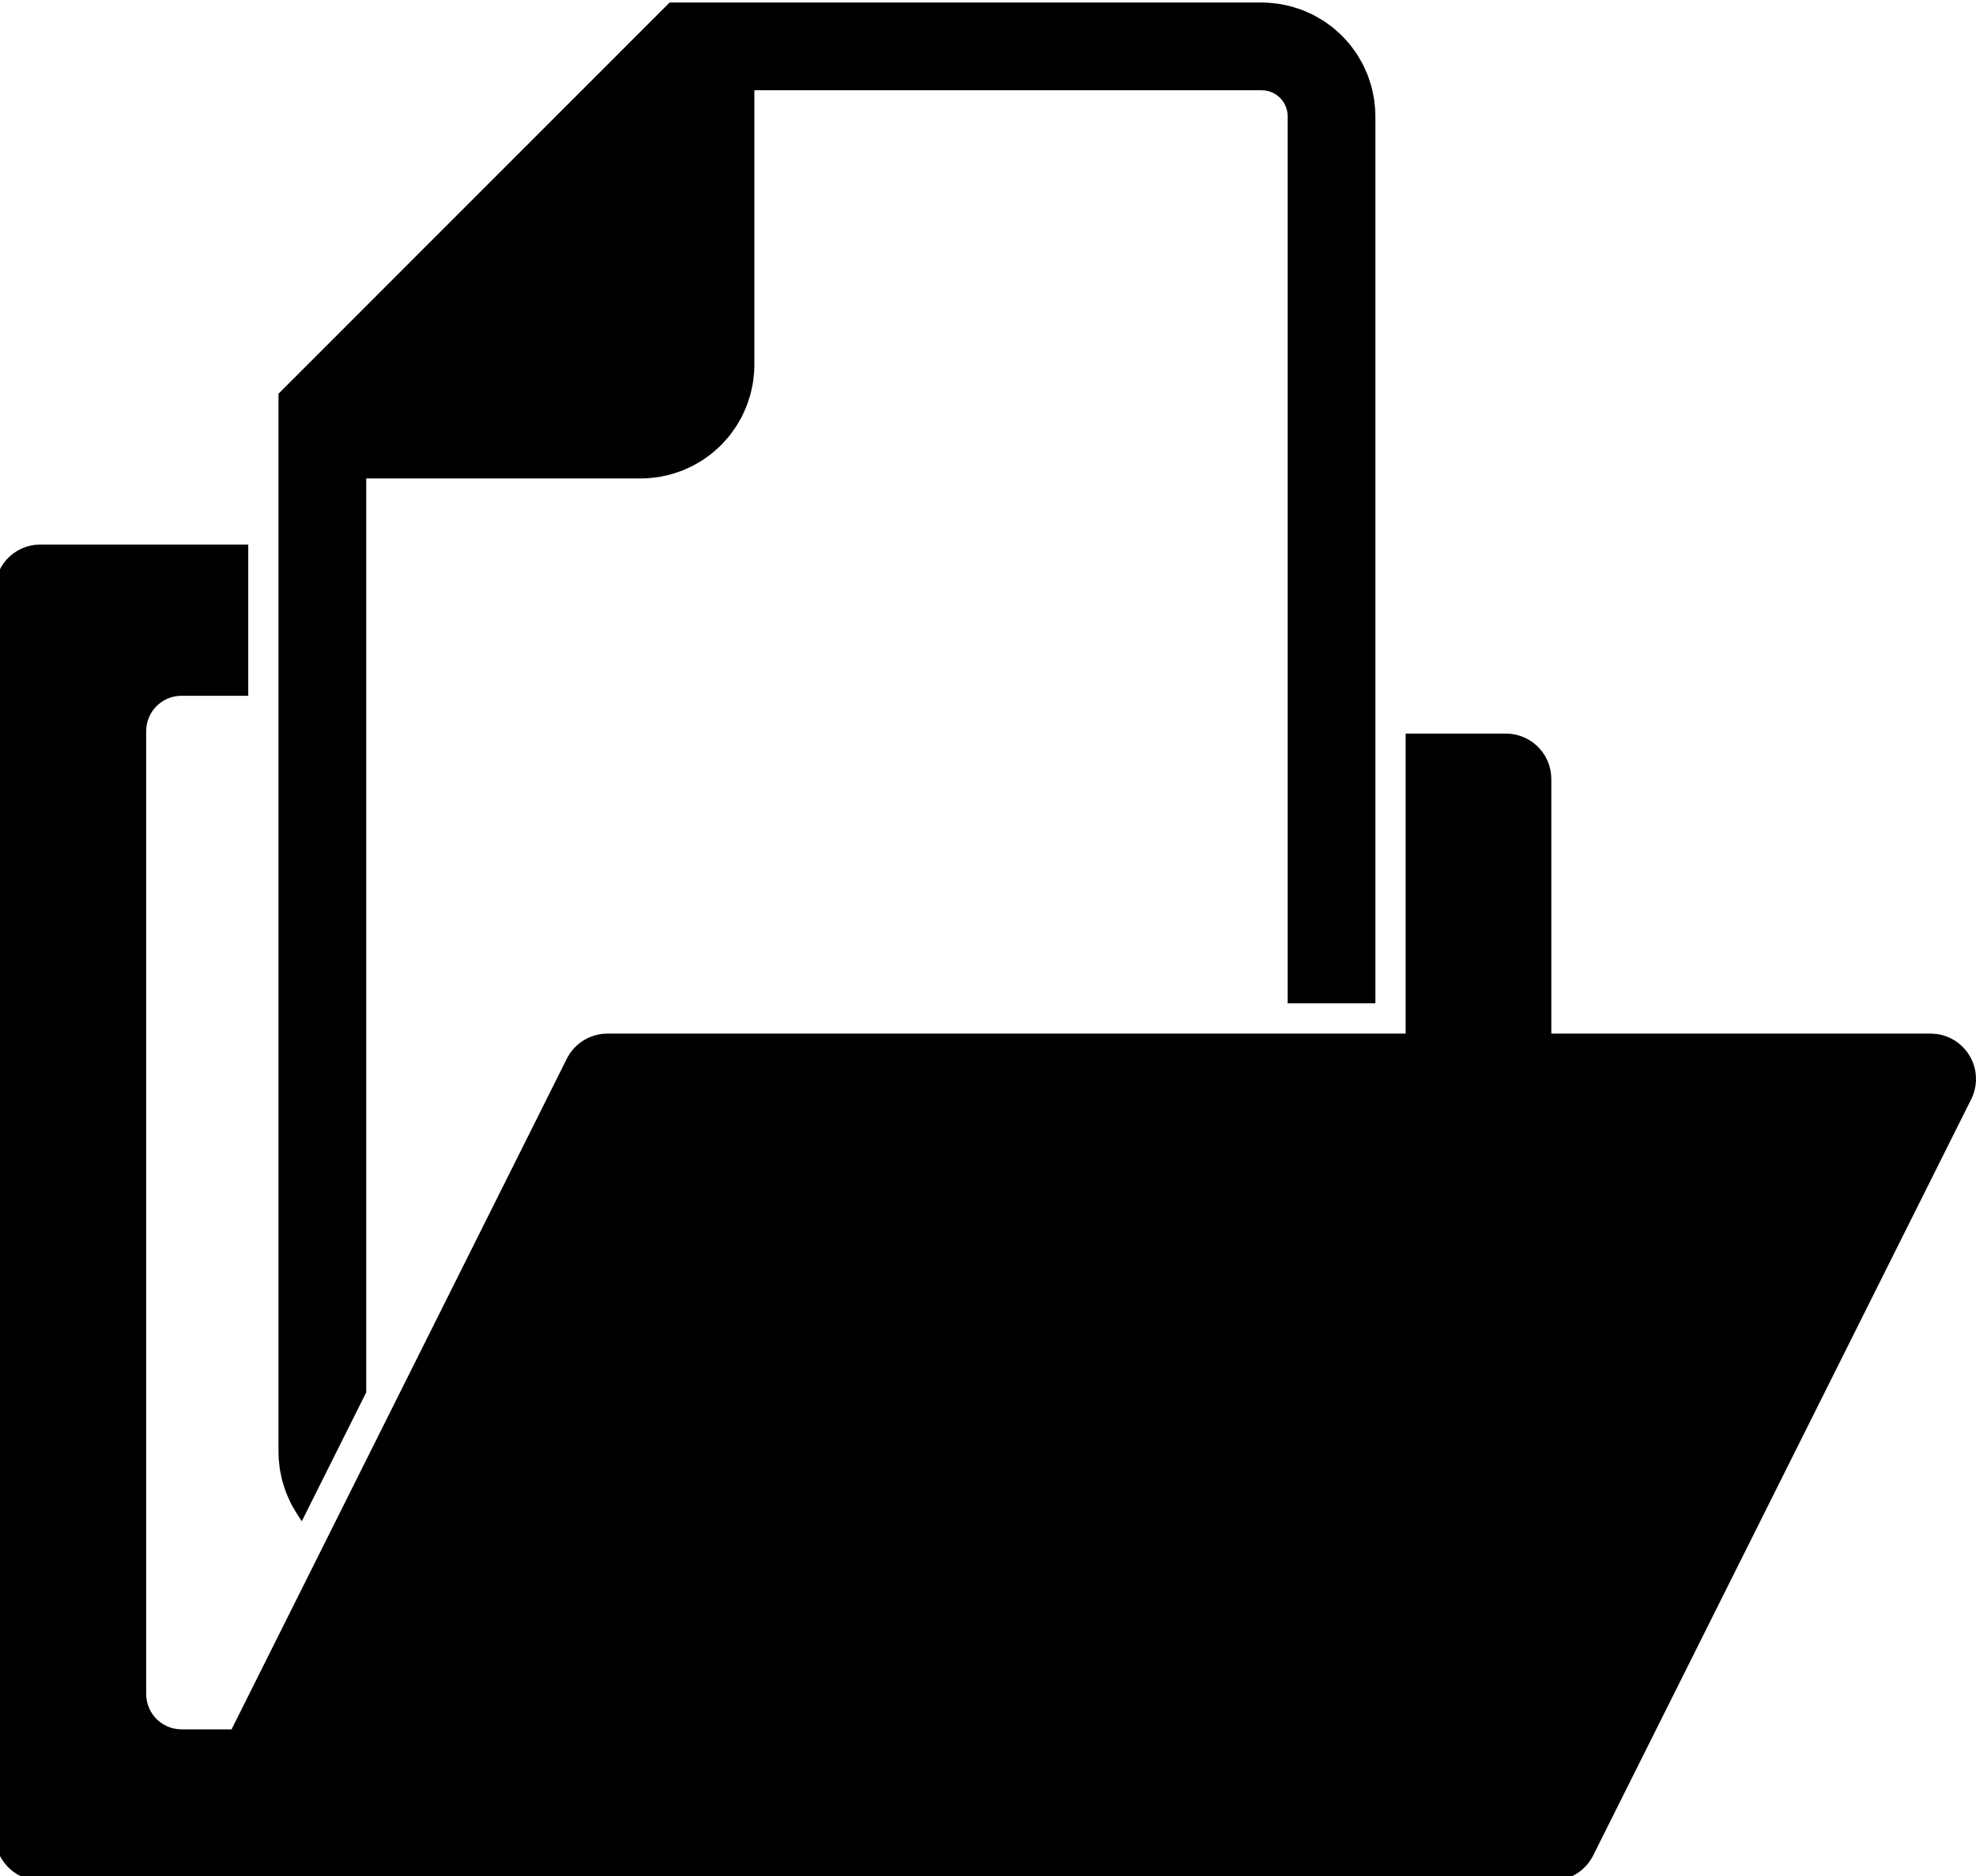
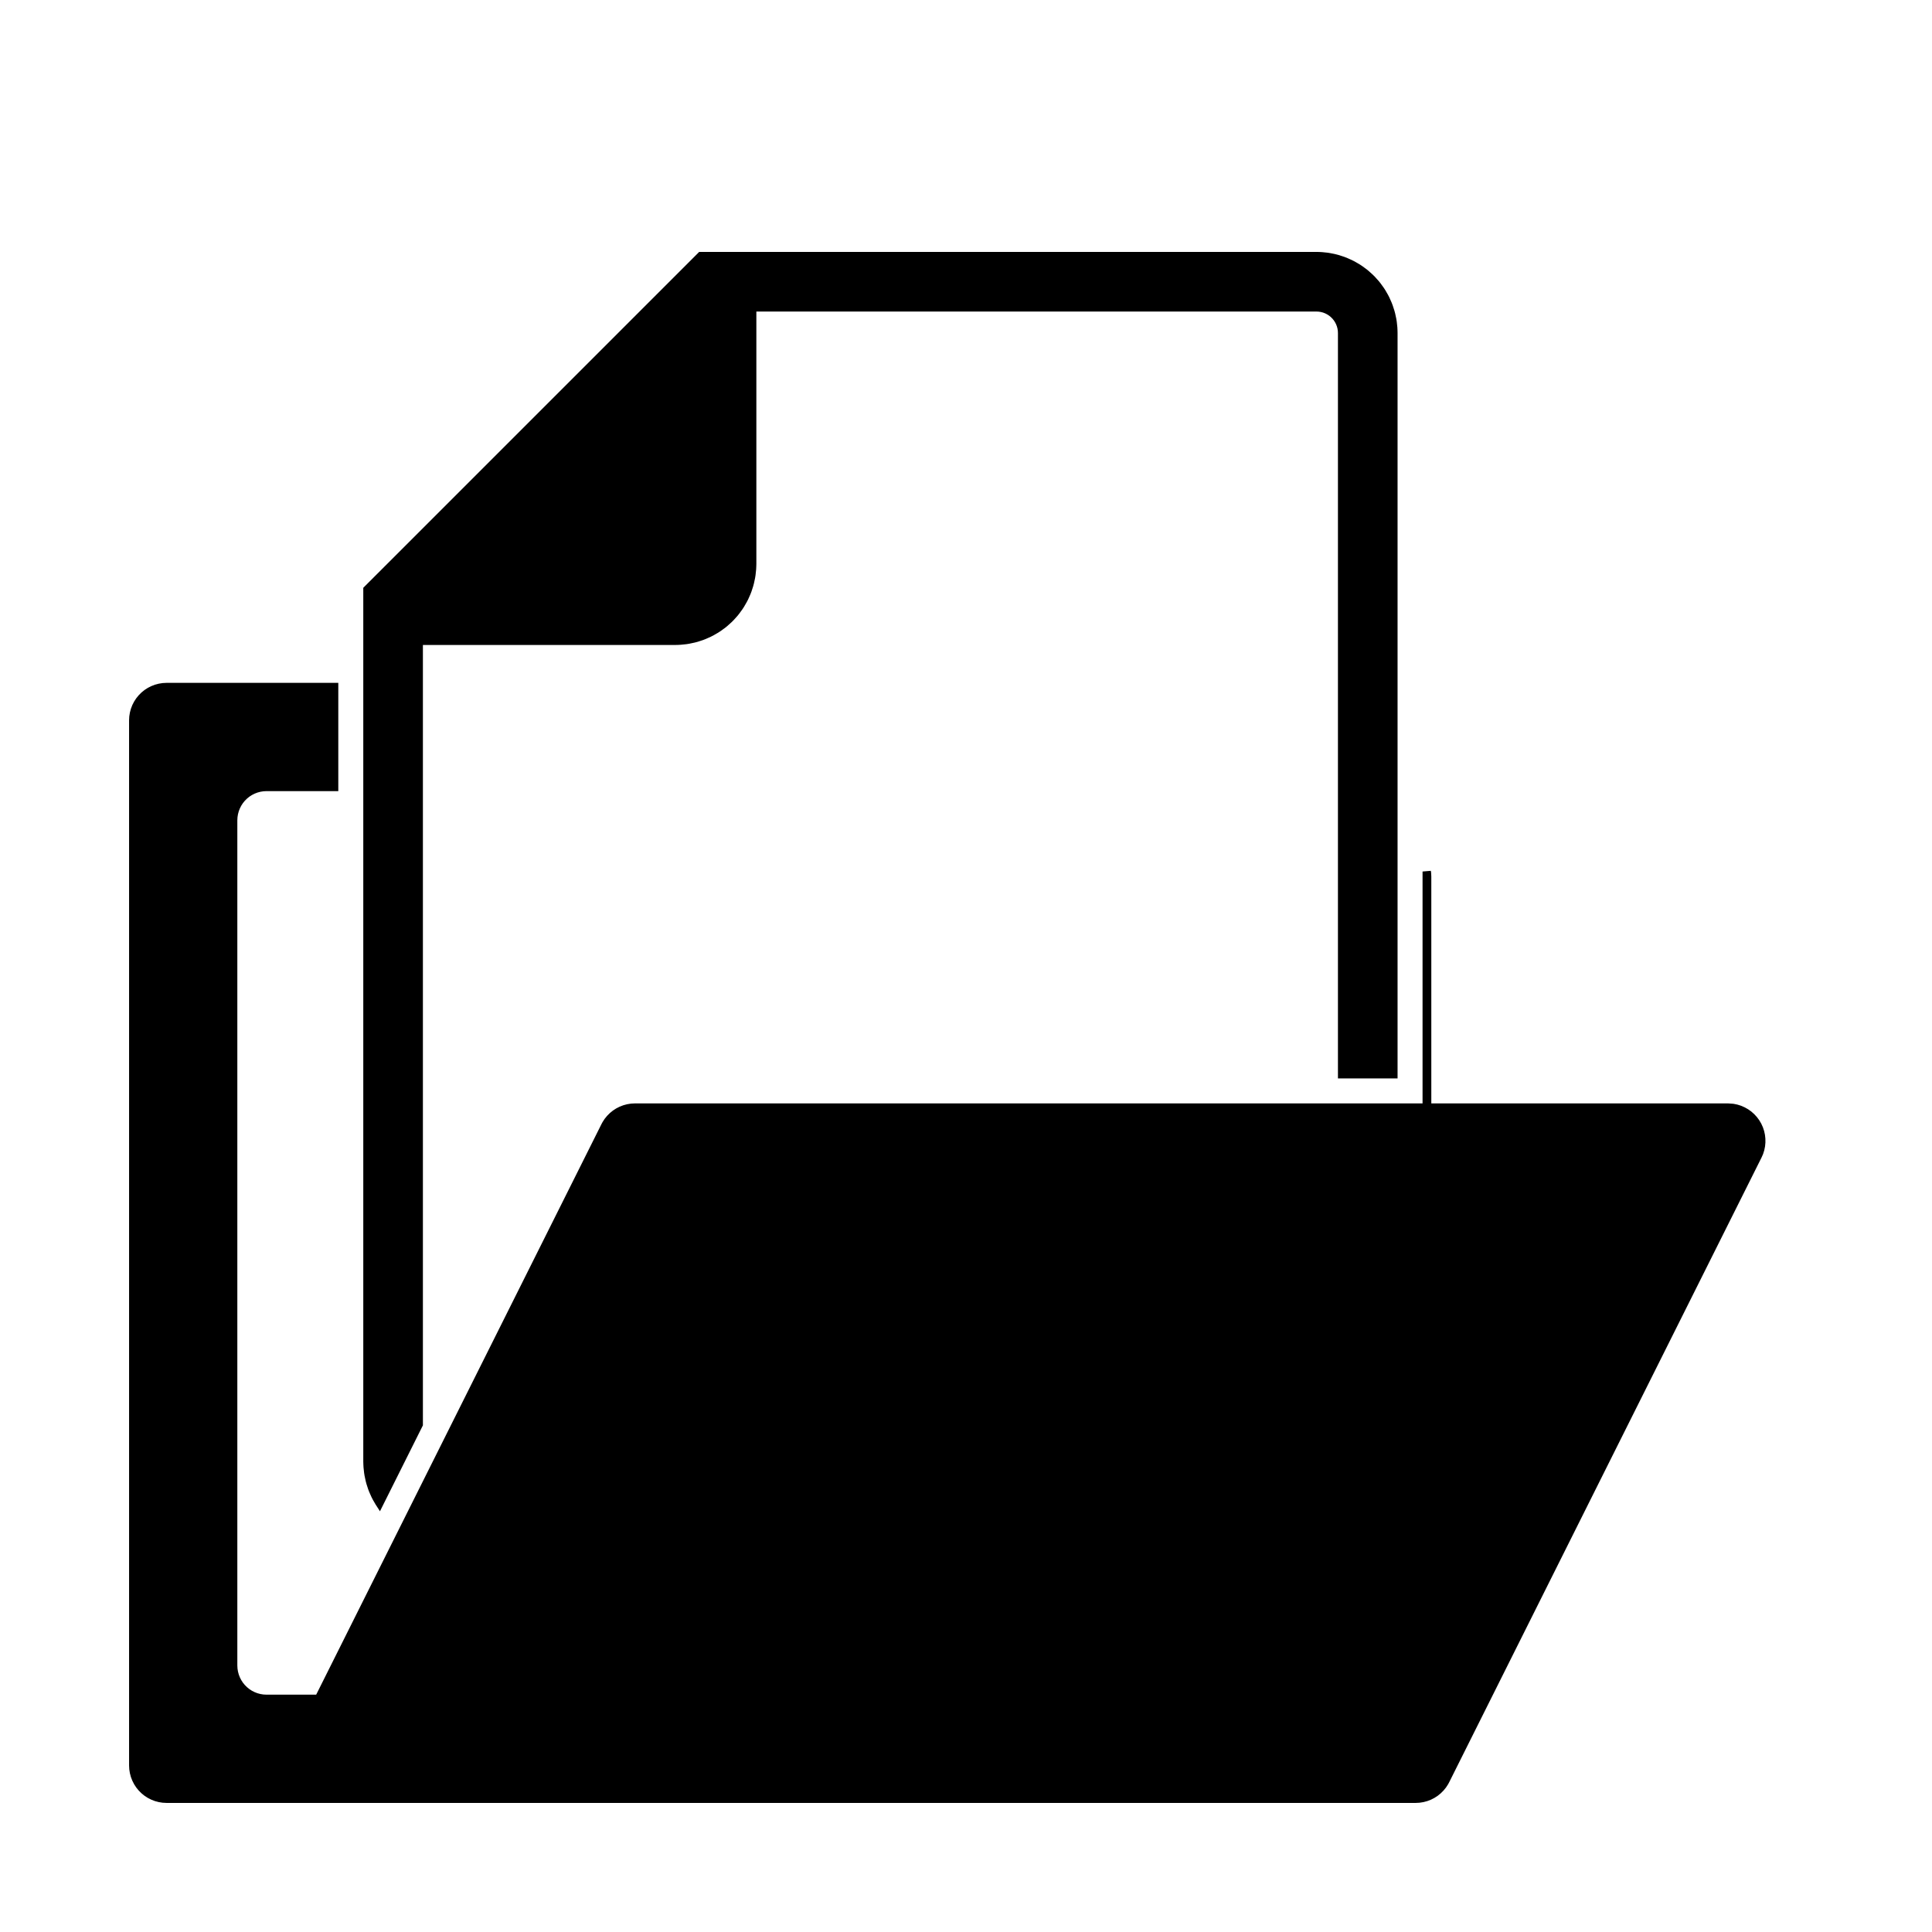
- <svg xmlns="http://www.w3.org/2000/svg" width="98mm" height="93mm" viewBox="0 -93 98 93" version="1.1">
-   <path d=" M 17.913,-24.019 L 17.913,-69.525 L 31.773,-69.525 L 31.974,-69.53 L 32.135,-69.539 L 32.536,-69.581  L 32.695,-69.606 L 33.089,-69.69 L 33.245,-69.732 L 33.628,-69.856 L 33.779,-69.914 L 34.147,-70.078  L 34.29,-70.151 L 34.639,-70.353 L 34.775,-70.44 L 35.101,-70.677 L 35.226,-70.779 L 35.525,-71.048  L 35.639,-71.162 L 35.909,-71.462 L 36.01,-71.587 L 36.247,-71.913 L 36.335,-72.048 L 36.537,-72.397  L 36.61,-72.541 L 36.774,-72.909 L 36.831,-73.059 L 36.956,-73.443 L 36.998,-73.598 L 37.081,-73.993  L 37.107,-74.152 L 37.149,-74.552 L 37.157,-74.713 L 37.163,-74.915 L 37.163,-88.775 L 62.572,-88.775  L 62.733,-88.767 L 62.893,-88.741 L 63.048,-88.7 L 63.199,-88.642 L 63.343,-88.569 L 63.478,-88.481  L 63.603,-88.379 L 63.717,-88.266 L 63.818,-88.14 L 63.906,-88.005 L 63.979,-87.861 L 64.037,-87.711  L 64.079,-87.555 L 64.104,-87.396 L 64.112,-87.235 L 64.112,-43.5 L 67.963,-43.5 L 67.963,-87.235  L 67.957,-87.436 L 67.949,-87.597 L 67.907,-87.998 L 67.881,-88.157 L 67.798,-88.552 L 67.756,-88.707  L 67.631,-89.091 L 67.574,-89.241 L 67.41,-89.609 L 67.337,-89.753 L 67.135,-90.102 L 67.047,-90.237  L 66.81,-90.563 L 66.709,-90.688 L 66.439,-90.988 L 66.325,-91.102 L 66.026,-91.371 L 65.901,-91.473  L 65.575,-91.71 L 65.439,-91.797 L 65.09,-91.999 L 64.947,-92.072 L 64.579,-92.236 L 64.428,-92.294  L 64.045,-92.418 L 63.889,-92.46 L 63.495,-92.544 L 63.336,-92.569 L 62.935,-92.611 L 62.774,-92.62  L 62.572,-92.625 L 33.312,-92.625 L 14.062,-73.375 L 14.062,-21.015 L 14.068,-20.814 L 14.076,-20.652  L 14.118,-20.252 L 14.143,-20.093 L 14.227,-19.698 L 14.269,-19.543 L 14.394,-19.159 L 14.451,-19.009  L 14.615,-18.641 L 14.688,-18.497 L 14.89,-18.148 L 14.939,-18.072 z M 77.209,-0.011 L 77.416,-0.044 L 77.618,-0.098 L 77.814,-0.173 L 78,-0.268 L 78.176,-0.382  L 78.338,-0.514 L 78.486,-0.662 L 78.618,-0.824 L 78.732,-1 L 78.789,-1.106 L 97.539,-38.606  L 97.623,-38.797 L 97.686,-38.997 L 97.728,-39.202 L 97.748,-39.41 L 97.746,-39.62 L 97.723,-39.828  L 97.678,-40.032 L 97.612,-40.231 L 97.525,-40.422 L 97.419,-40.602 L 97.295,-40.77 L 97.153,-40.925  L 96.997,-41.064 L 96.826,-41.186 L 96.644,-41.289 L 96.453,-41.373 L 96.253,-41.436 L 96.048,-41.478  L 95.75,-41.5 L 76.688,-41.5 L 76.688,-54.375 L 76.677,-54.584 L 76.644,-54.791 L 76.59,-54.993  L 76.515,-55.188 L 76.42,-55.375 L 76.305,-55.551 L 76.174,-55.713 L 76.026,-55.861 L 75.863,-55.993  L 75.688,-56.107 L 75.501,-56.202 L 75.305,-56.277 L 75.103,-56.331 L 74.897,-56.364 L 74.688,-56.375  L 69.963,-56.375 L 69.963,-41.5 L 30.125,-41.5 L 29.916,-41.489 L 29.709,-41.456 L 29.507,-41.402  L 29.311,-41.327 L 29.125,-41.232 L 28.949,-41.118 L 28.787,-40.986 L 28.639,-40.838 L 28.507,-40.676  L 28.393,-40.5 L 28.336,-40.394 L 11.639,-7 L 9,-7 L 8.791,-7.011 L 8.584,-7.044  L 8.382,-7.098 L 8.187,-7.173 L 8,-7.268 L 7.824,-7.382 L 7.662,-7.514 L 7.514,-7.662  L 7.382,-7.824 L 7.268,-8 L 7.173,-8.187 L 7.098,-8.382 L 7.044,-8.584 L 7.011,-8.791  L 7,-9 L 7,-56.75 L 7.011,-56.959 L 7.044,-57.166 L 7.098,-57.368 L 7.173,-57.563  L 7.268,-57.75 L 7.382,-57.926 L 7.514,-58.088 L 7.662,-58.236 L 7.824,-58.368 L 8,-58.482  L 8.187,-58.577 L 8.382,-58.652 L 8.584,-58.706 L 8.791,-58.739 L 9,-58.75 L 12.062,-58.75  L 12.062,-65.75 L 2,-65.75 L 1.791,-65.739 L 1.584,-65.706 L 1.382,-65.652 L 1.187,-65.577  L 1,-65.482 L 0.824,-65.368 L 0.662,-65.236 L 0.514,-65.088 L 0.382,-64.926 L 0.268,-64.75  L 0.173,-64.564 L 0.098,-64.368 L 0.044,-64.166 L 0.011,-63.959 L 0,-63.75 L 0,-2  L 0.011,-1.791 L 0.044,-1.584 L 0.098,-1.382 L 0.173,-1.187 L 0.268,-1 L 0.382,-0.824  L 0.514,-0.662 L 0.662,-0.514 L 0.824,-0.382 L 1,-0.268 L 1.187,-0.173 L 1.382,-0.098  L 1.584,-0.044 L 1.791,-0.011 L 2,-0 L 77,-0 z " stroke="black" fill="black" stroke-width="0.5" />
+ <svg xmlns="http://www.w3.org/2000/svg" width="100mm" height="100mm" viewBox="-8 -108 116 116" version="1.1">
+   <path d=" M 17.142,-22.479 L 17.142,-69.525 L 32.542,-69.525 L 32.704,-69.529 L 32.865,-69.538 L 33.185,-69.571  L 33.344,-69.597 L 33.66,-69.664 L 33.816,-69.705 L 34.122,-69.805 L 34.273,-69.863 L 34.567,-69.994  L 34.711,-70.067 L 34.99,-70.228 L 35.125,-70.316 L 35.386,-70.505 L 35.511,-70.607 L 35.751,-70.823  L 35.865,-70.937 L 36.081,-71.176 L 36.182,-71.302 L 36.371,-71.562 L 36.459,-71.697 L 36.62,-71.977  L 36.694,-72.12 L 36.825,-72.415 L 36.883,-72.565 L 36.982,-72.872 L 37.024,-73.028 L 37.091,-73.343  L 37.116,-73.502 L 37.15,-73.823 L 37.158,-73.984 L 37.163,-74.145 L 37.163,-89.545 L 71.043,-89.545  L 71.204,-89.537 L 71.363,-89.511 L 71.518,-89.47 L 71.669,-89.412 L 71.812,-89.339 L 71.948,-89.251  L 72.073,-89.149 L 72.187,-89.035 L 72.288,-88.91 L 72.376,-88.775 L 72.449,-88.631 L 72.507,-88.481  L 72.549,-88.325 L 72.574,-88.166 L 72.582,-88.005 L 72.582,-43.5 L 75.662,-43.5 L 75.662,-88.005  L 75.658,-88.166 L 75.65,-88.327 L 75.616,-88.648 L 75.591,-88.807 L 75.524,-89.122 L 75.482,-89.278  L 75.382,-89.585 L 75.325,-89.735 L 75.194,-90.03 L 75.121,-90.173 L 74.959,-90.453 L 74.871,-90.588  L 74.682,-90.849 L 74.581,-90.974 L 74.365,-91.213 L 74.251,-91.327 L 74.011,-91.543 L 73.886,-91.644  L 73.625,-91.834 L 73.49,-91.922 L 73.211,-92.083 L 73.067,-92.156 L 72.773,-92.287 L 72.622,-92.345  L 72.316,-92.445 L 72.16,-92.486 L 71.844,-92.553 L 71.685,-92.579 L 71.365,-92.612 L 71.204,-92.621  L 71.043,-92.625 L 34.083,-92.625 L 14.062,-72.605 L 14.062,-20.245 L 14.067,-20.084 L 14.075,-19.923  L 14.109,-19.602 L 14.134,-19.443 L 14.201,-19.128 L 14.243,-18.972 L 14.342,-18.665 L 14.4,-18.515  L 14.531,-18.22 L 14.604,-18.077 L 14.766,-17.797 L 14.786,-17.766 z M 77.209,-0.011 L 77.416,-0.044 L 77.618,-0.098 L 77.814,-0.173 L 78,-0.268 L 78.176,-0.382  L 78.338,-0.514 L 78.486,-0.662 L 78.618,-0.824 L 78.732,-1 L 78.789,-1.106 L 97.539,-38.606  L 97.623,-38.797 L 97.686,-38.997 L 97.728,-39.202 L 97.748,-39.41 L 97.746,-39.62 L 97.723,-39.828  L 97.678,-40.032 L 97.612,-40.231 L 97.525,-40.422 L 97.419,-40.602 L 97.295,-40.77 L 97.153,-40.925  L 96.997,-41.064 L 96.826,-41.186 L 96.644,-41.289 L 96.453,-41.373 L 96.253,-41.436 L 96.048,-41.478  L 95.75,-41.5 L 77.688,-41.5 L 77.688,-55.375 L 77.677,-55.584 L 77.662,-55.673 L 77.662,-41.5  L 30.125,-41.5 L 29.916,-41.489 L 29.709,-41.456 L 29.507,-41.402 L 29.311,-41.327 L 29.125,-41.232  L 28.949,-41.118 L 28.787,-40.986 L 28.639,-40.838 L 28.507,-40.676 L 28.393,-40.5 L 28.336,-40.394  L 11.139,-6 L 8,-6 L 7.791,-6.011 L 7.584,-6.044 L 7.382,-6.098 L 7.187,-6.173  L 7,-6.268 L 6.824,-6.382 L 6.662,-6.514 L 6.514,-6.662 L 6.382,-6.824 L 6.268,-7  L 6.173,-7.187 L 6.098,-7.382 L 6.044,-7.584 L 6.011,-7.791 L 6,-8 L 6,-58.75  L 6.011,-58.959 L 6.044,-59.166 L 6.098,-59.368 L 6.173,-59.563 L 6.268,-59.75 L 6.382,-59.926  L 6.514,-60.088 L 6.662,-60.236 L 6.824,-60.368 L 7,-60.482 L 7.187,-60.577 L 7.382,-60.652  L 7.584,-60.706 L 7.791,-60.739 L 8,-60.75 L 12.062,-60.75 L 12.062,-66.75 L 2,-66.75  L 1.791,-66.739 L 1.584,-66.706 L 1.382,-66.652 L 1.187,-66.577 L 1,-66.482 L 0.824,-66.368  L 0.662,-66.236 L 0.514,-66.088 L 0.382,-65.926 L 0.268,-65.75 L 0.173,-65.564 L 0.098,-65.368  L 0.044,-65.166 L 0.011,-64.959 L 0,-64.75 L 0,-2 L 0.011,-1.791 L 0.044,-1.584  L 0.098,-1.382 L 0.173,-1.187 L 0.268,-1 L 0.382,-0.824 L 0.514,-0.662 L 0.662,-0.514  L 0.824,-0.382 L 1,-0.268 L 1.187,-0.173 L 1.382,-0.098 L 1.584,-0.044 L 1.791,-0.011  L 2,-0 L 77,-0 z " stroke="black" fill="black" stroke-width="0.5" />
</svg>
